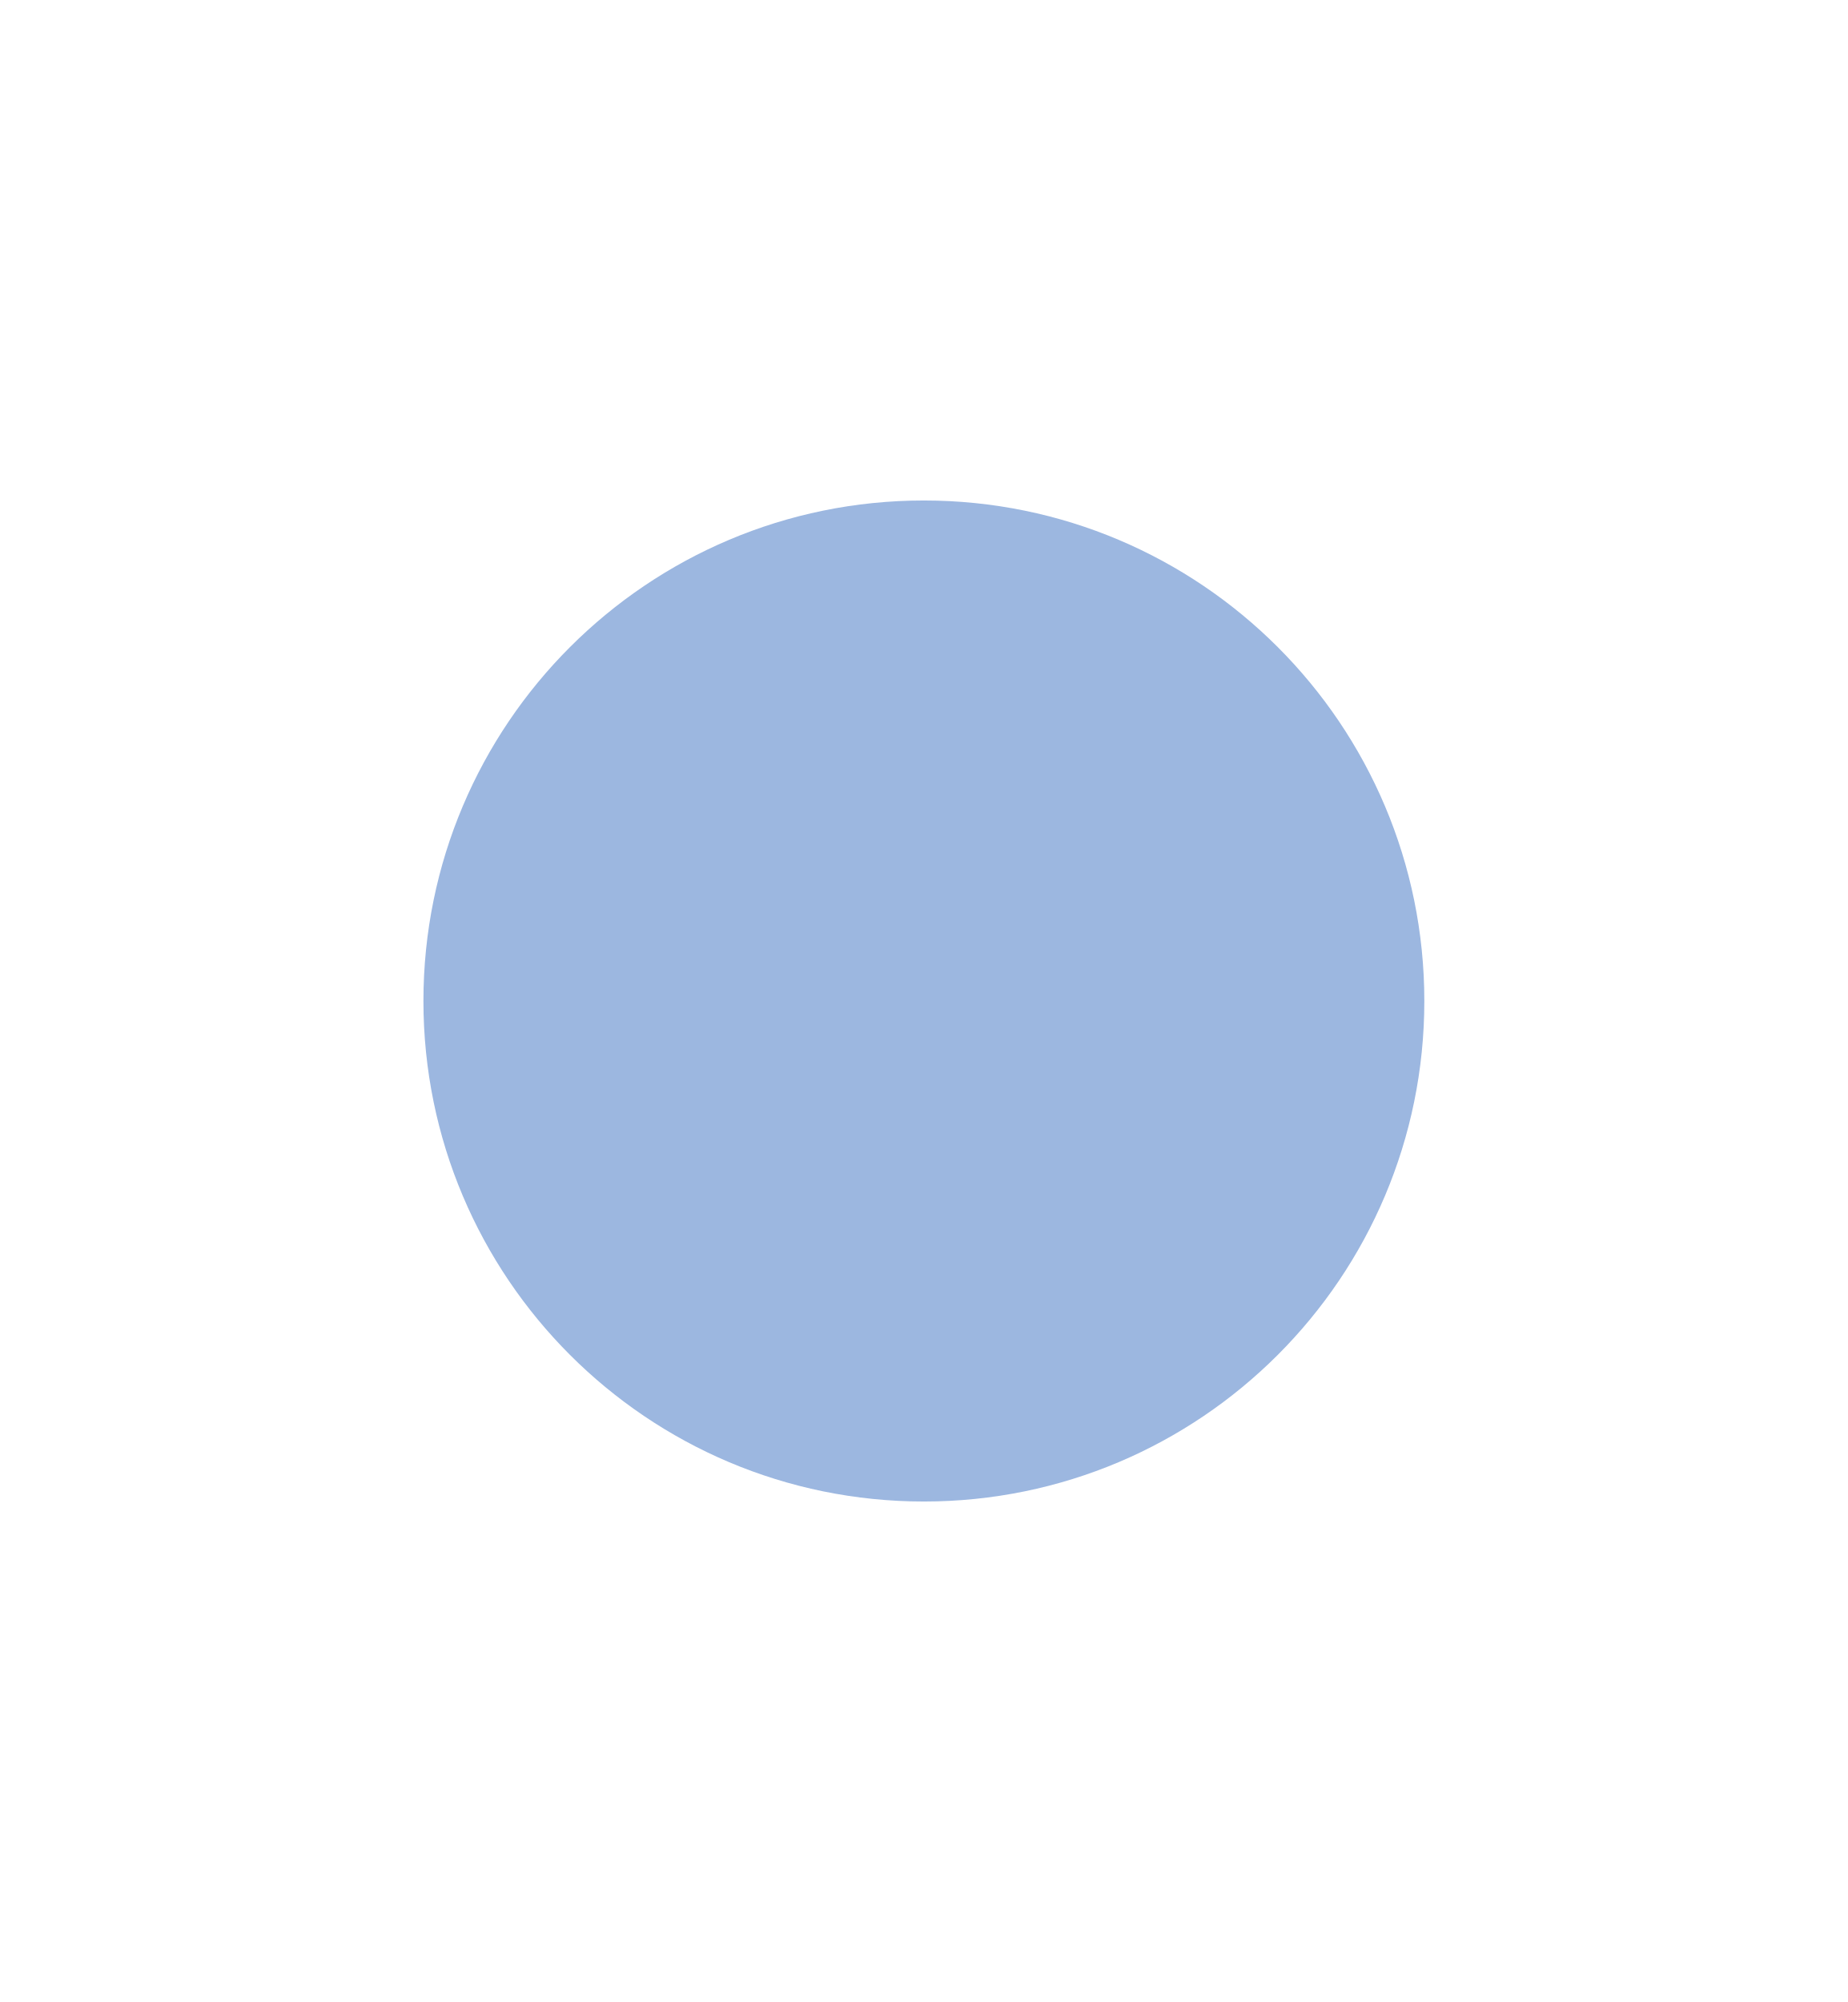
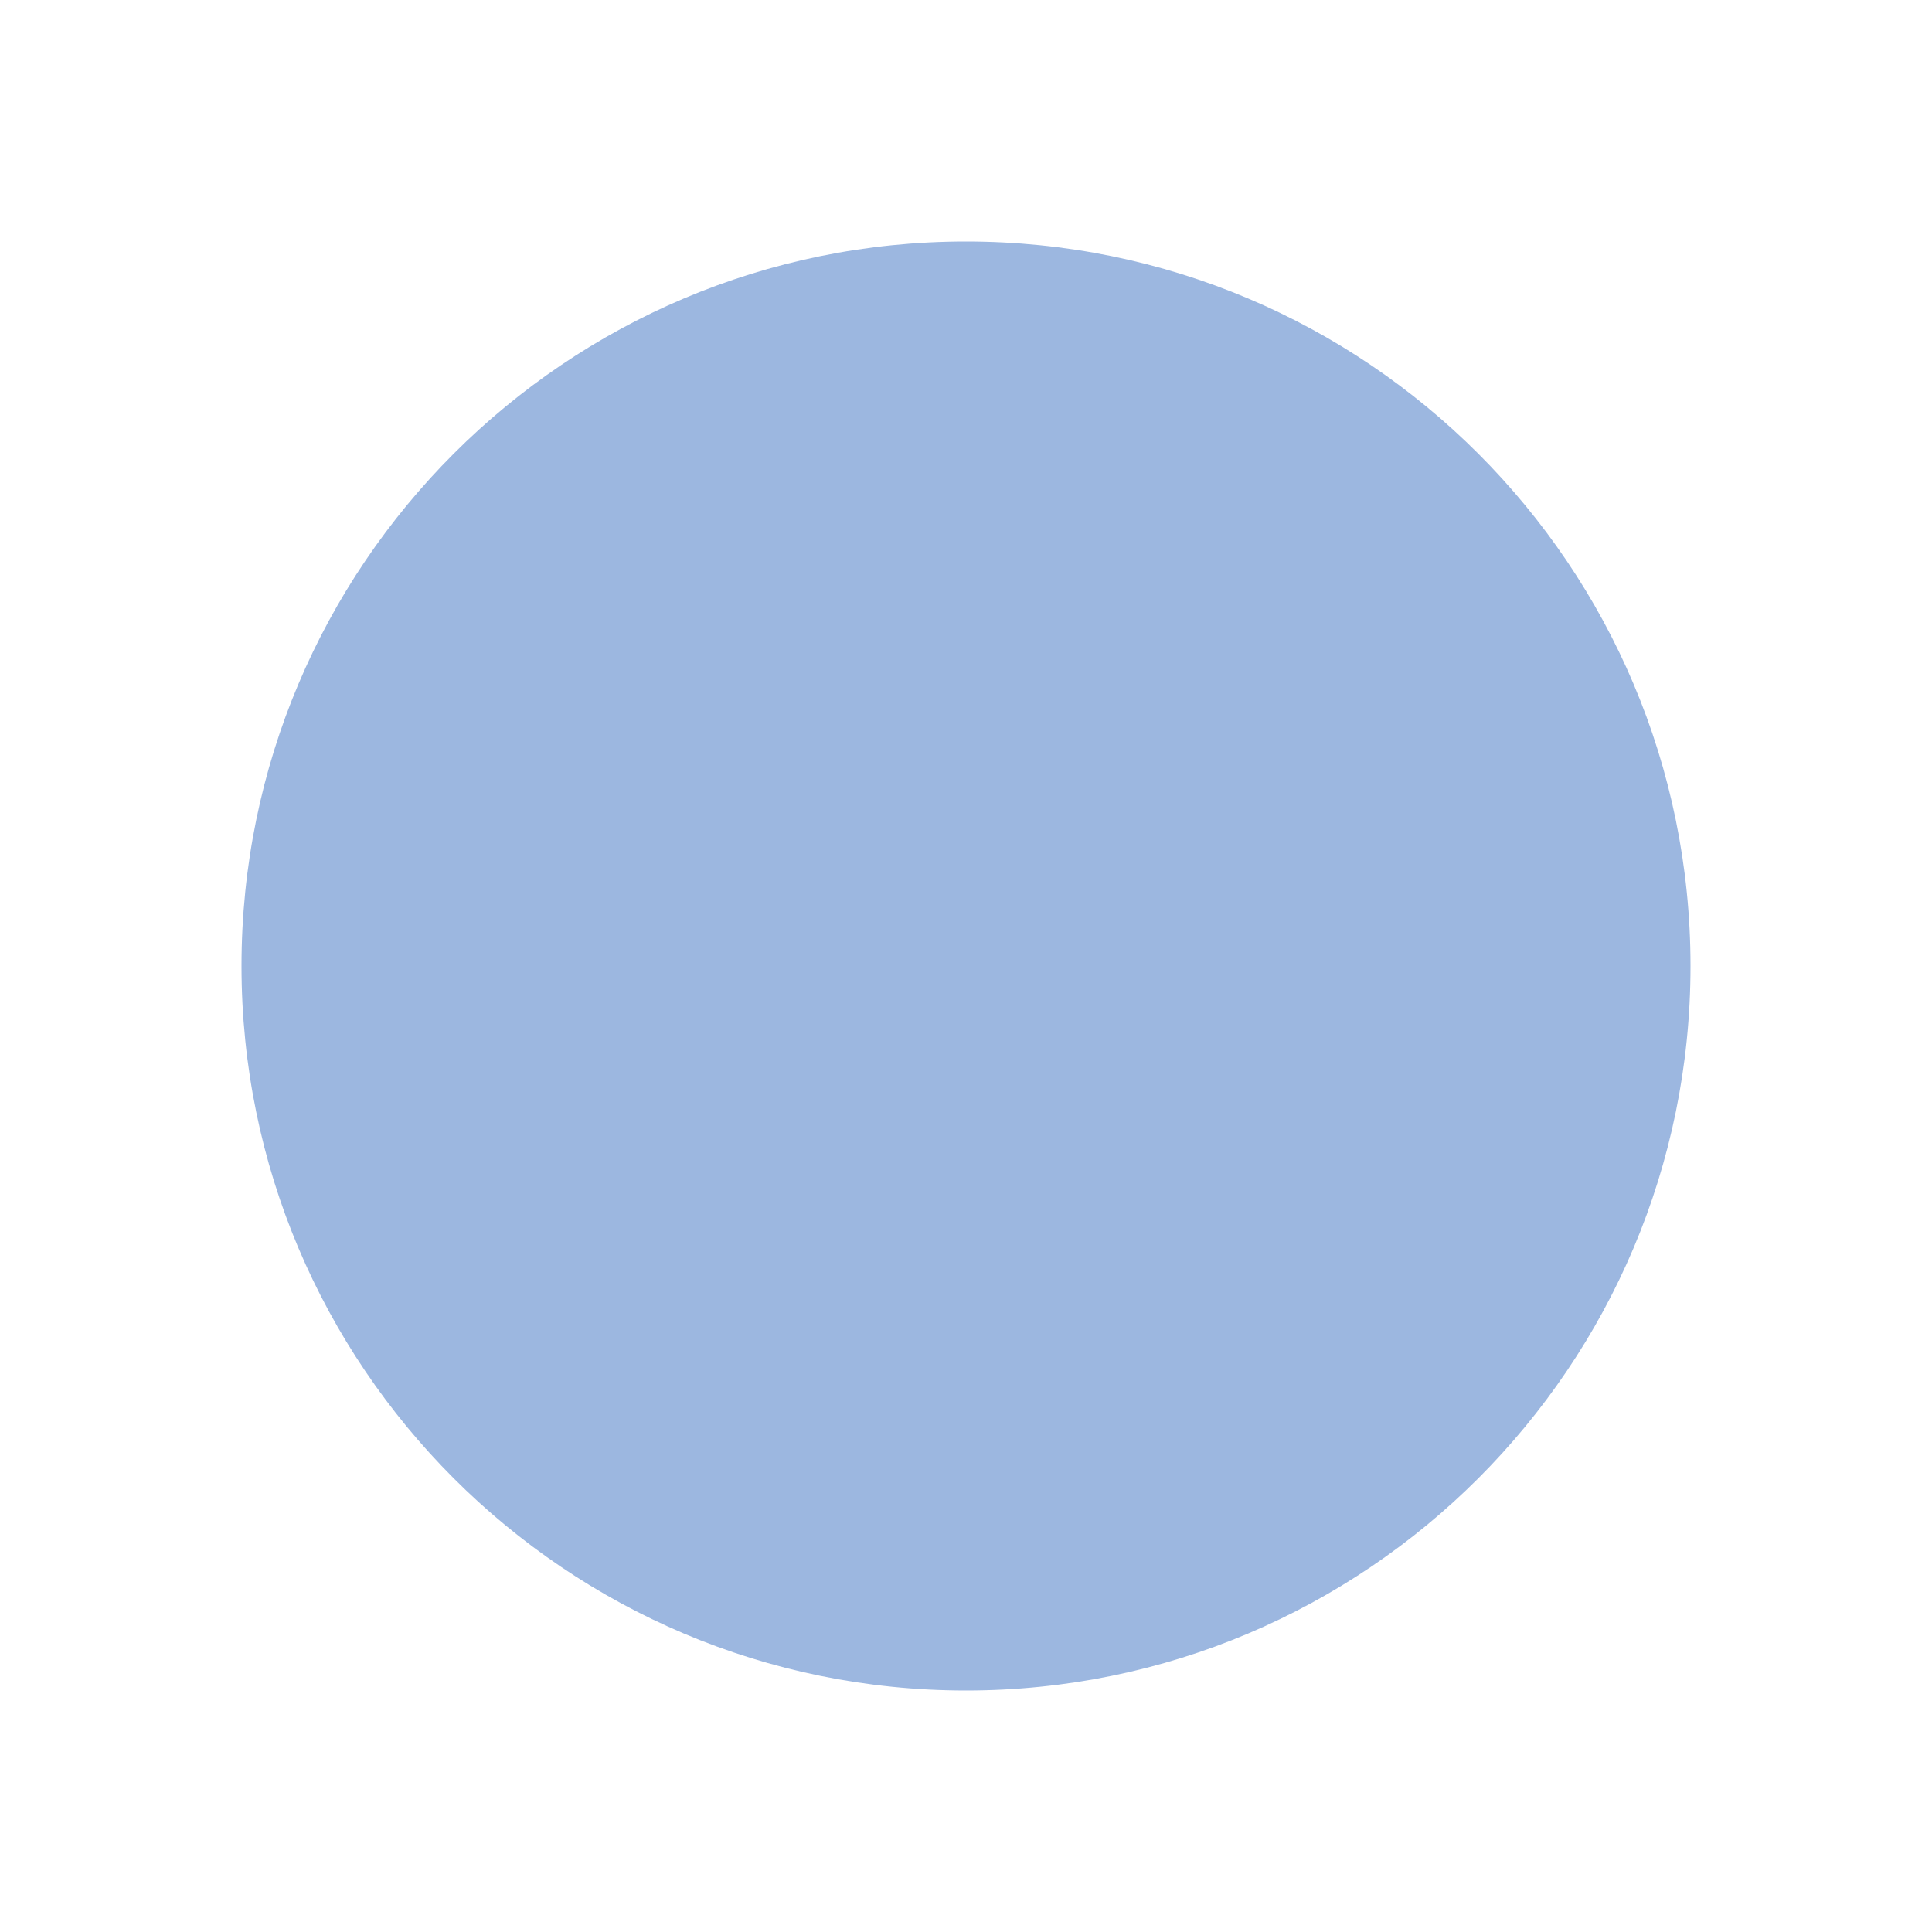
- <svg xmlns="http://www.w3.org/2000/svg" viewBox="0 0 24 26" height="26" width="24" version="1.1" id="svg2">
+ <svg xmlns="http://www.w3.org/2000/svg" viewBox="0 0 16 16" height="16" width="16" version="1.1" id="svg2">
  <defs id="defs6" />
-   <circle cy="13" cx="12" id="path3338" style="fill:#9cb7e0;fill-opacity:1;fill-rule:evenodd;stroke:#9cb7e0;stroke-width:1.37;stroke-linecap:butt;stroke-linejoin:miter;stroke-miterlimit:4;stroke-opacity:1;stroke-dasharray:none" r="5.25" transform="matrix(1.095238,0,0,1.095238,-1.142857,-1.238095)" />
+   <circle cy="8" cx="8" id="path3338" style="fill:#9cb7e0;fill-opacity:1;fill-rule:evenodd;stroke:none;stroke-width:1.385;stroke-linecap:butt;stroke-linejoin:miter;stroke-miterlimit:4;stroke-dasharray:none;stroke-opacity:1" r="6" />
</svg>
